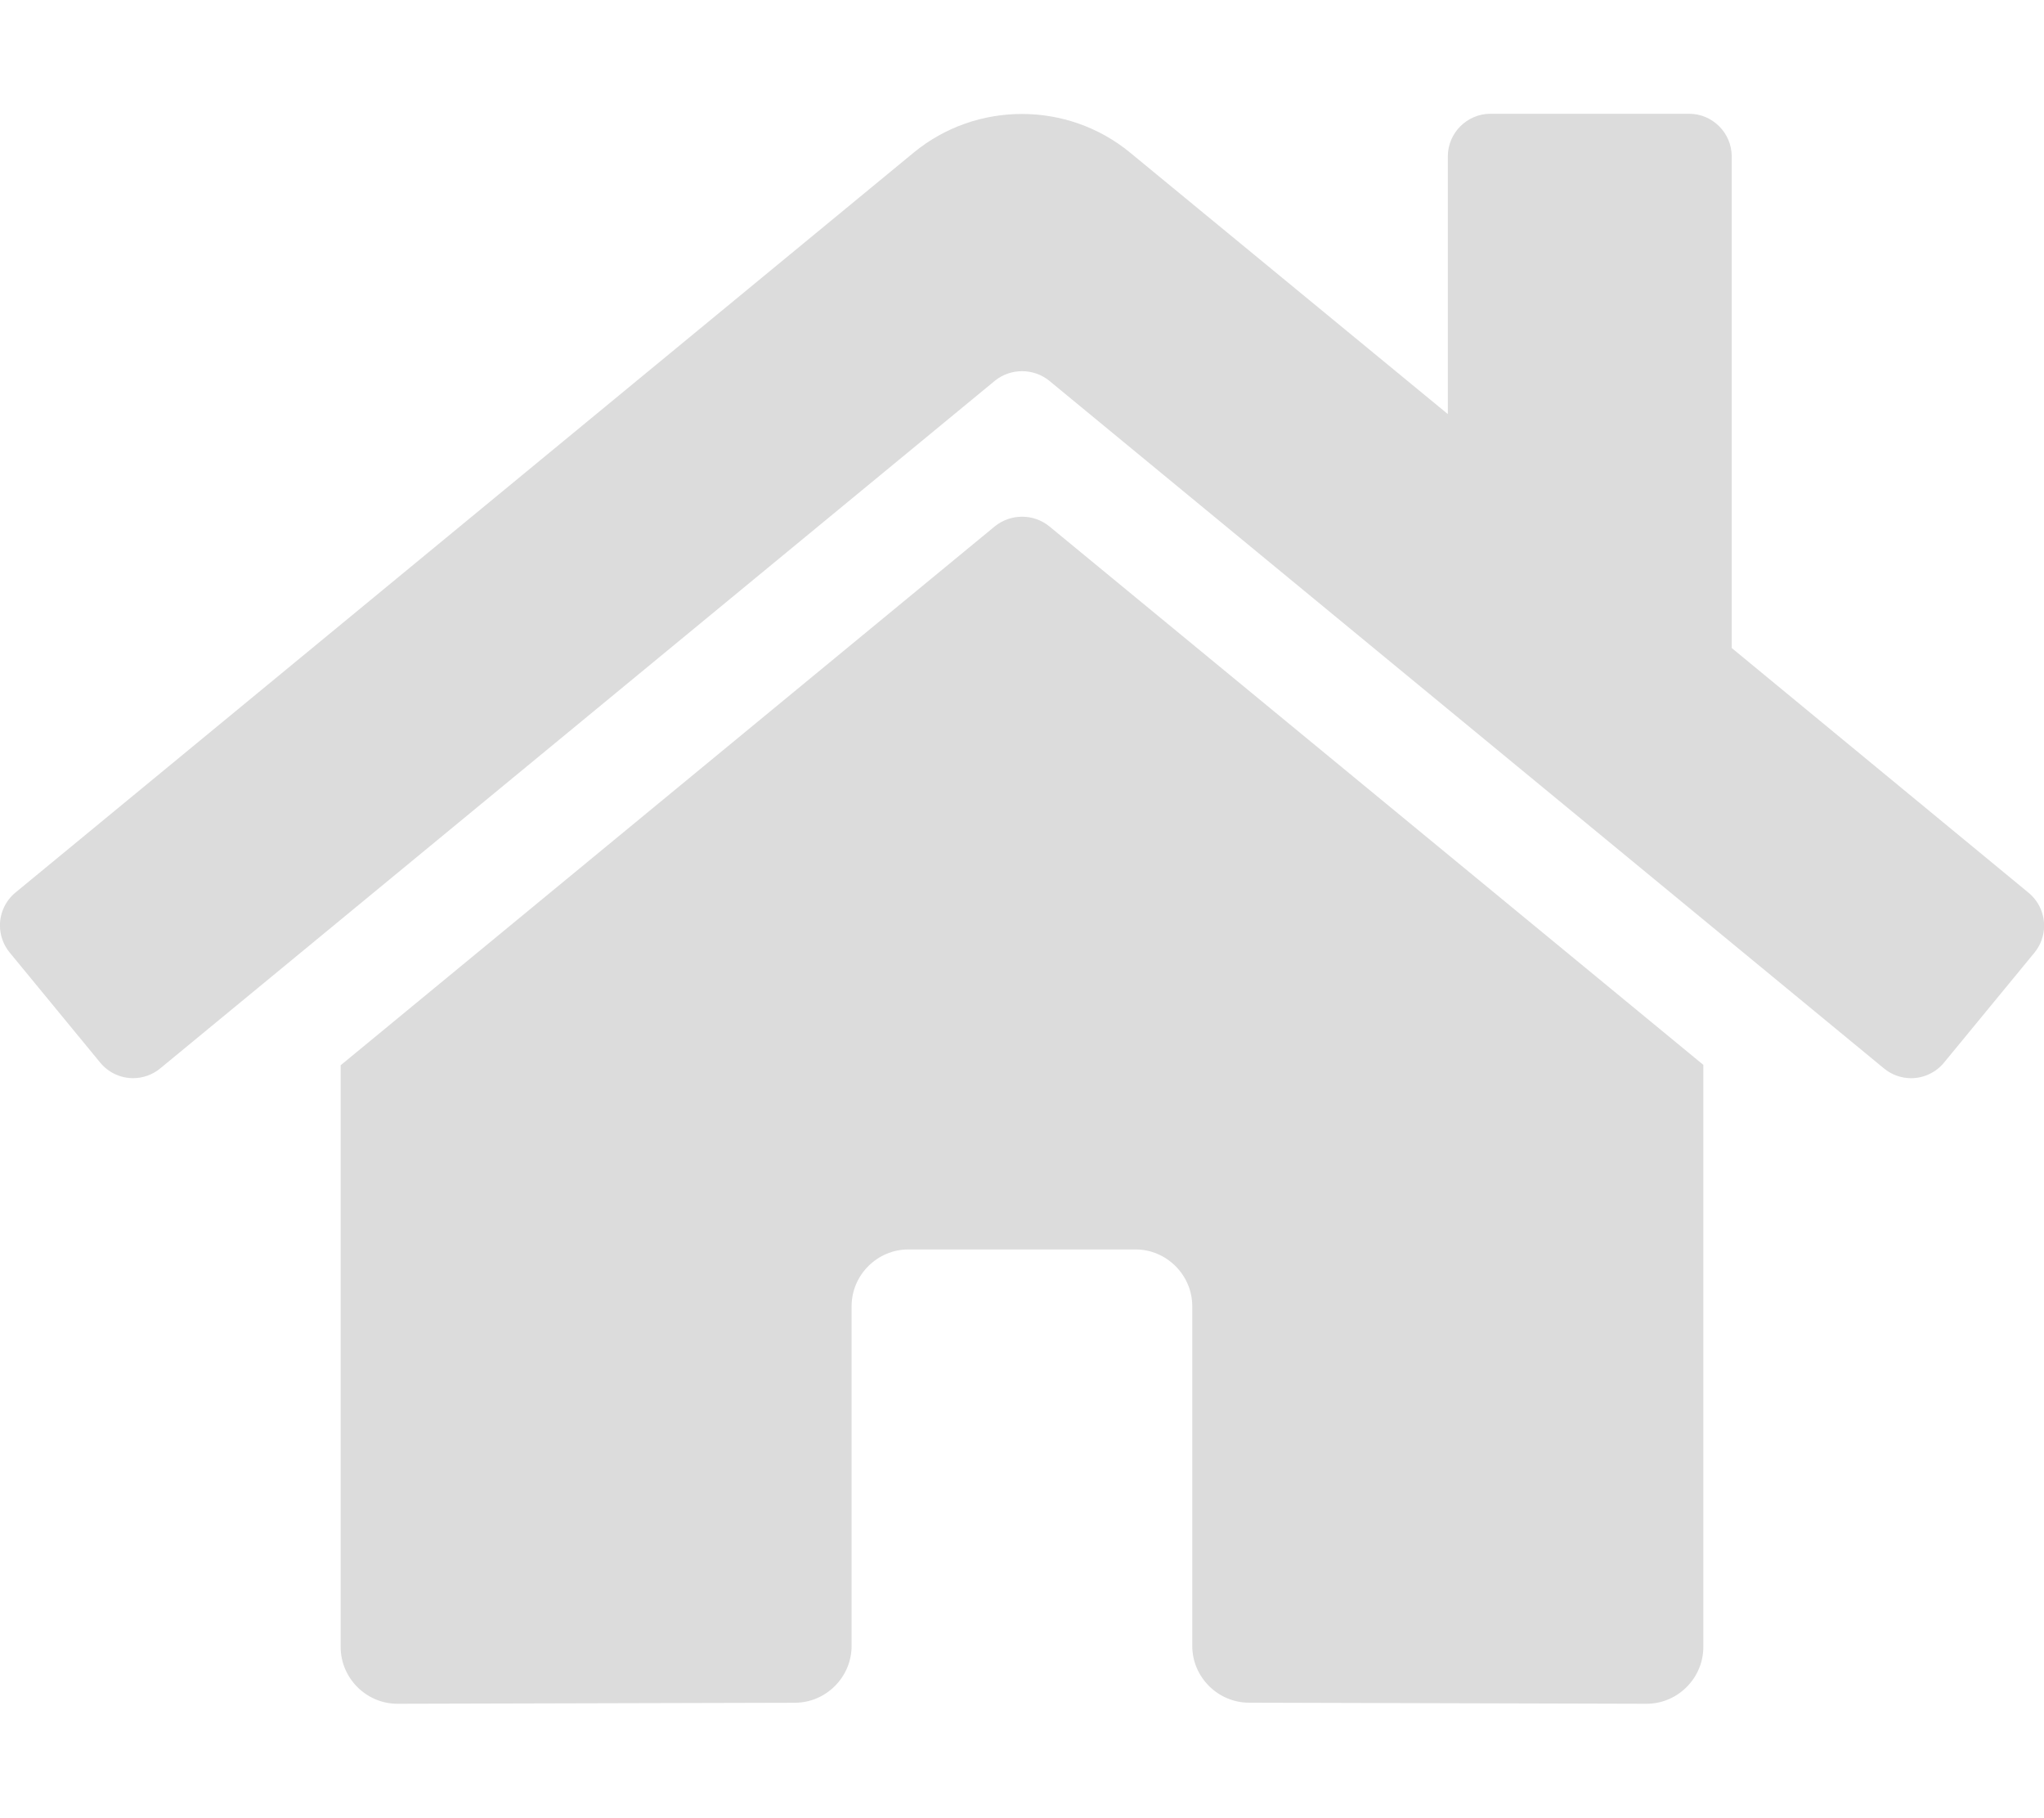
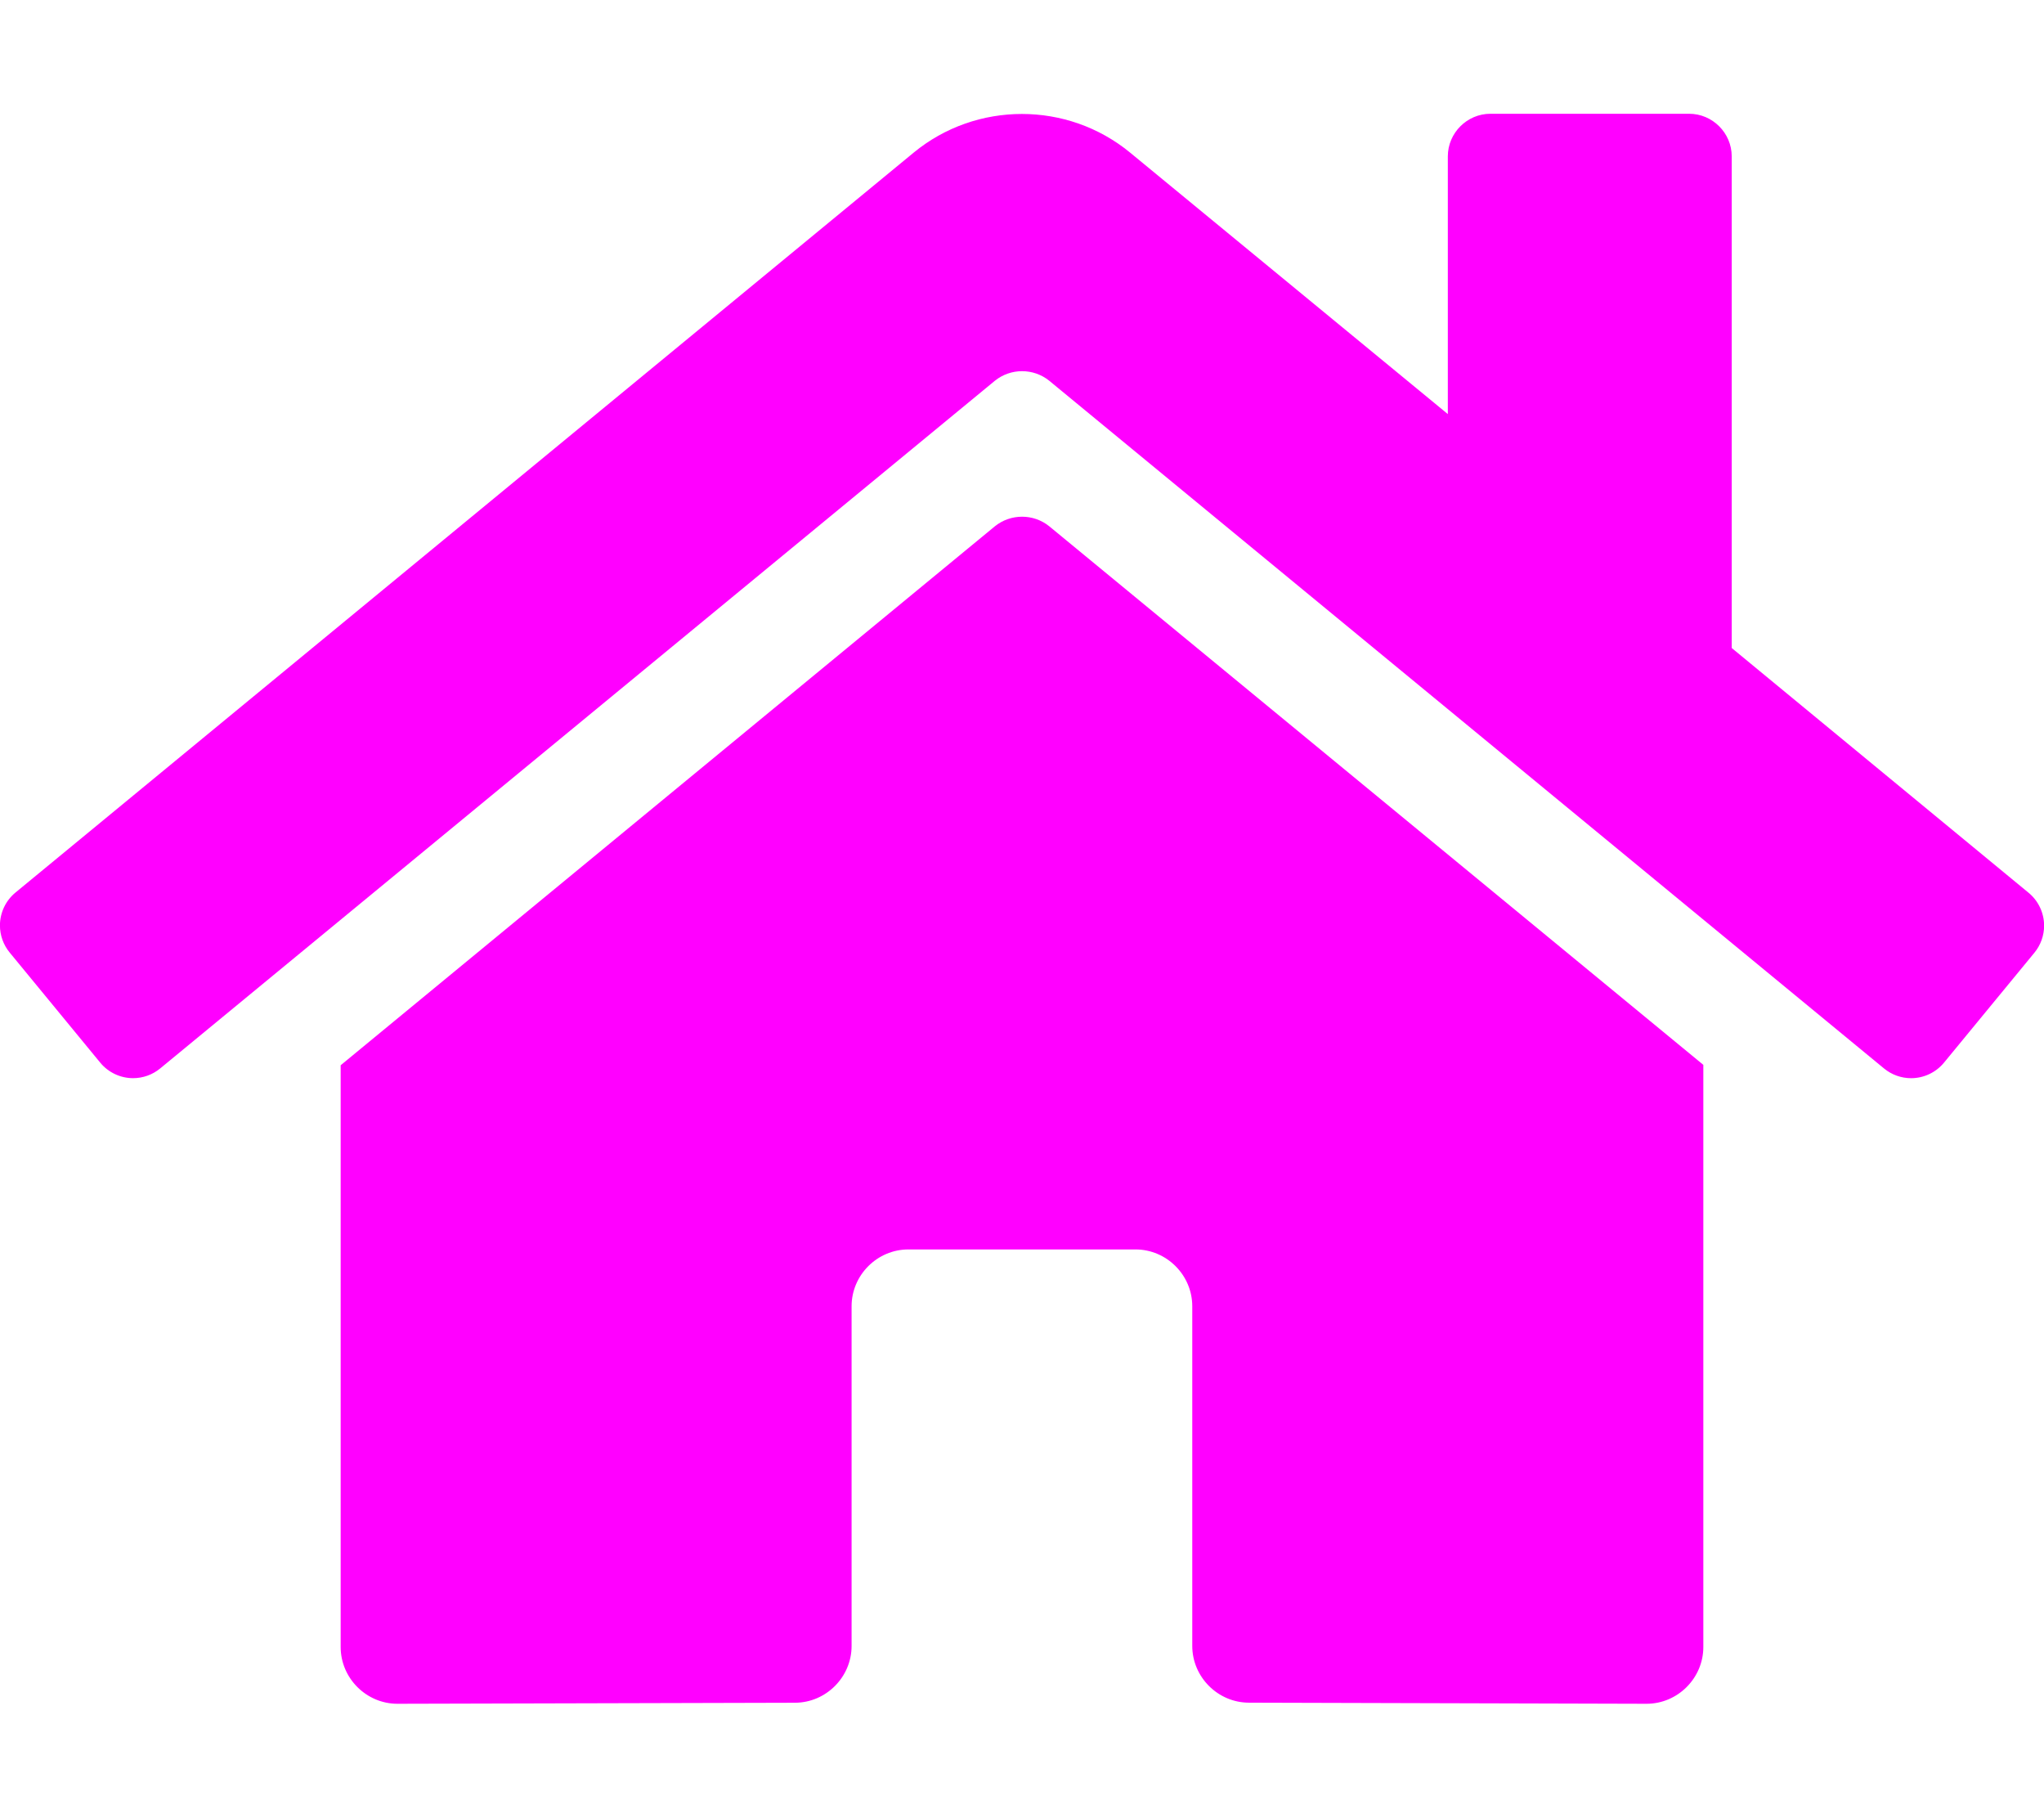
<svg xmlns="http://www.w3.org/2000/svg" width="100%" height="100%" viewBox="0 0 576 512" version="1.1" xml:space="preserve" style="fill-rule:evenodd;clip-rule:evenodd;stroke-linejoin:round;stroke-miterlimit:1.414;">
-   <path d="M280.37,148.26L96,300.11L96,464C96,472.777 103.223,480 112,480L224.06,479.71C232.807,479.666 239.98,472.457 239.98,463.71L239.98,368C239.98,359.223 247.203,352 255.98,352L319.98,352C328.757,352 335.98,359.223 335.98,368L335.98,463.64C335.98,463.657 335.98,463.673 335.98,463.69C335.98,472.467 343.203,479.69 351.98,479.69C351.98,479.69 351.98,479.69 351.98,479.69L464,480C472.777,480 480,472.777 480,464L480,300L295.67,148.26C291.221,144.674 284.819,144.674 280.37,148.26ZM571.6,251.47L488,182.56L488,44.05C488,37.467 482.583,32.05 476,32.05L420,32.05C413.417,32.05 408,37.467 408,44.05L408,116.66L318.47,43C300.819,28.475 275.121,28.475 257.47,43L4.34,251.47C1.584,253.748 -0.015,257.143 -0.015,260.72C-0.015,263.512 0.96,266.219 2.74,268.37L28.24,299.37C30.518,302.14 33.922,303.748 37.508,303.748C40.297,303.748 43,302.776 45.15,301L280.37,107.26C284.819,103.674 291.221,103.674 295.67,107.26L530.9,301C533.051,302.78 535.758,303.755 538.55,303.755C542.127,303.755 545.522,302.156 547.8,299.4L573.3,268.4C575.064,266.253 576.029,263.559 576.029,260.781C576.029,257.171 574.401,253.747 571.6,251.47Z" style="fill:rgb(220,220,220);fill-rule:nonzero;" />
+   <path d="M280.37,148.26L96,300.11L96,464C96,472.777 103.223,480 112,480L224.06,479.71C232.807,479.666 239.98,472.457 239.98,463.71L239.98,368C239.98,359.223 247.203,352 255.98,352L319.98,352C328.757,352 335.98,359.223 335.98,368L335.98,463.64C335.98,463.657 335.98,463.673 335.98,463.69C335.98,472.467 343.203,479.69 351.98,479.69C351.98,479.69 351.98,479.69 351.98,479.69L464,480C472.777,480 480,472.777 480,464L480,300L295.67,148.26C291.221,144.674 284.819,144.674 280.37,148.26ZM571.6,251.47L488,182.56L488,44.05C488,37.467 482.583,32.05 476,32.05L420,32.05C413.417,32.05 408,37.467 408,44.05L408,116.66L318.47,43C300.819,28.475 275.121,28.475 257.47,43L4.34,251.47C1.584,253.748 -0.015,257.143 -0.015,260.72C-0.015,263.512 0.96,266.219 2.74,268.37L28.24,299.37C30.518,302.14 33.922,303.748 37.508,303.748C40.297,303.748 43,302.776 45.15,301L280.37,107.26C284.819,103.674 291.221,103.674 295.67,107.26L530.9,301C533.051,302.78 535.758,303.755 538.55,303.755C542.127,303.755 545.522,302.156 547.8,299.4L573.3,268.4C575.064,266.253 576.029,263.559 576.029,260.781C576.029,257.171 574.401,253.747 571.6,251.47Z" style="fill:#FF00FF;fill-rule:nonzero;" />
</svg>
